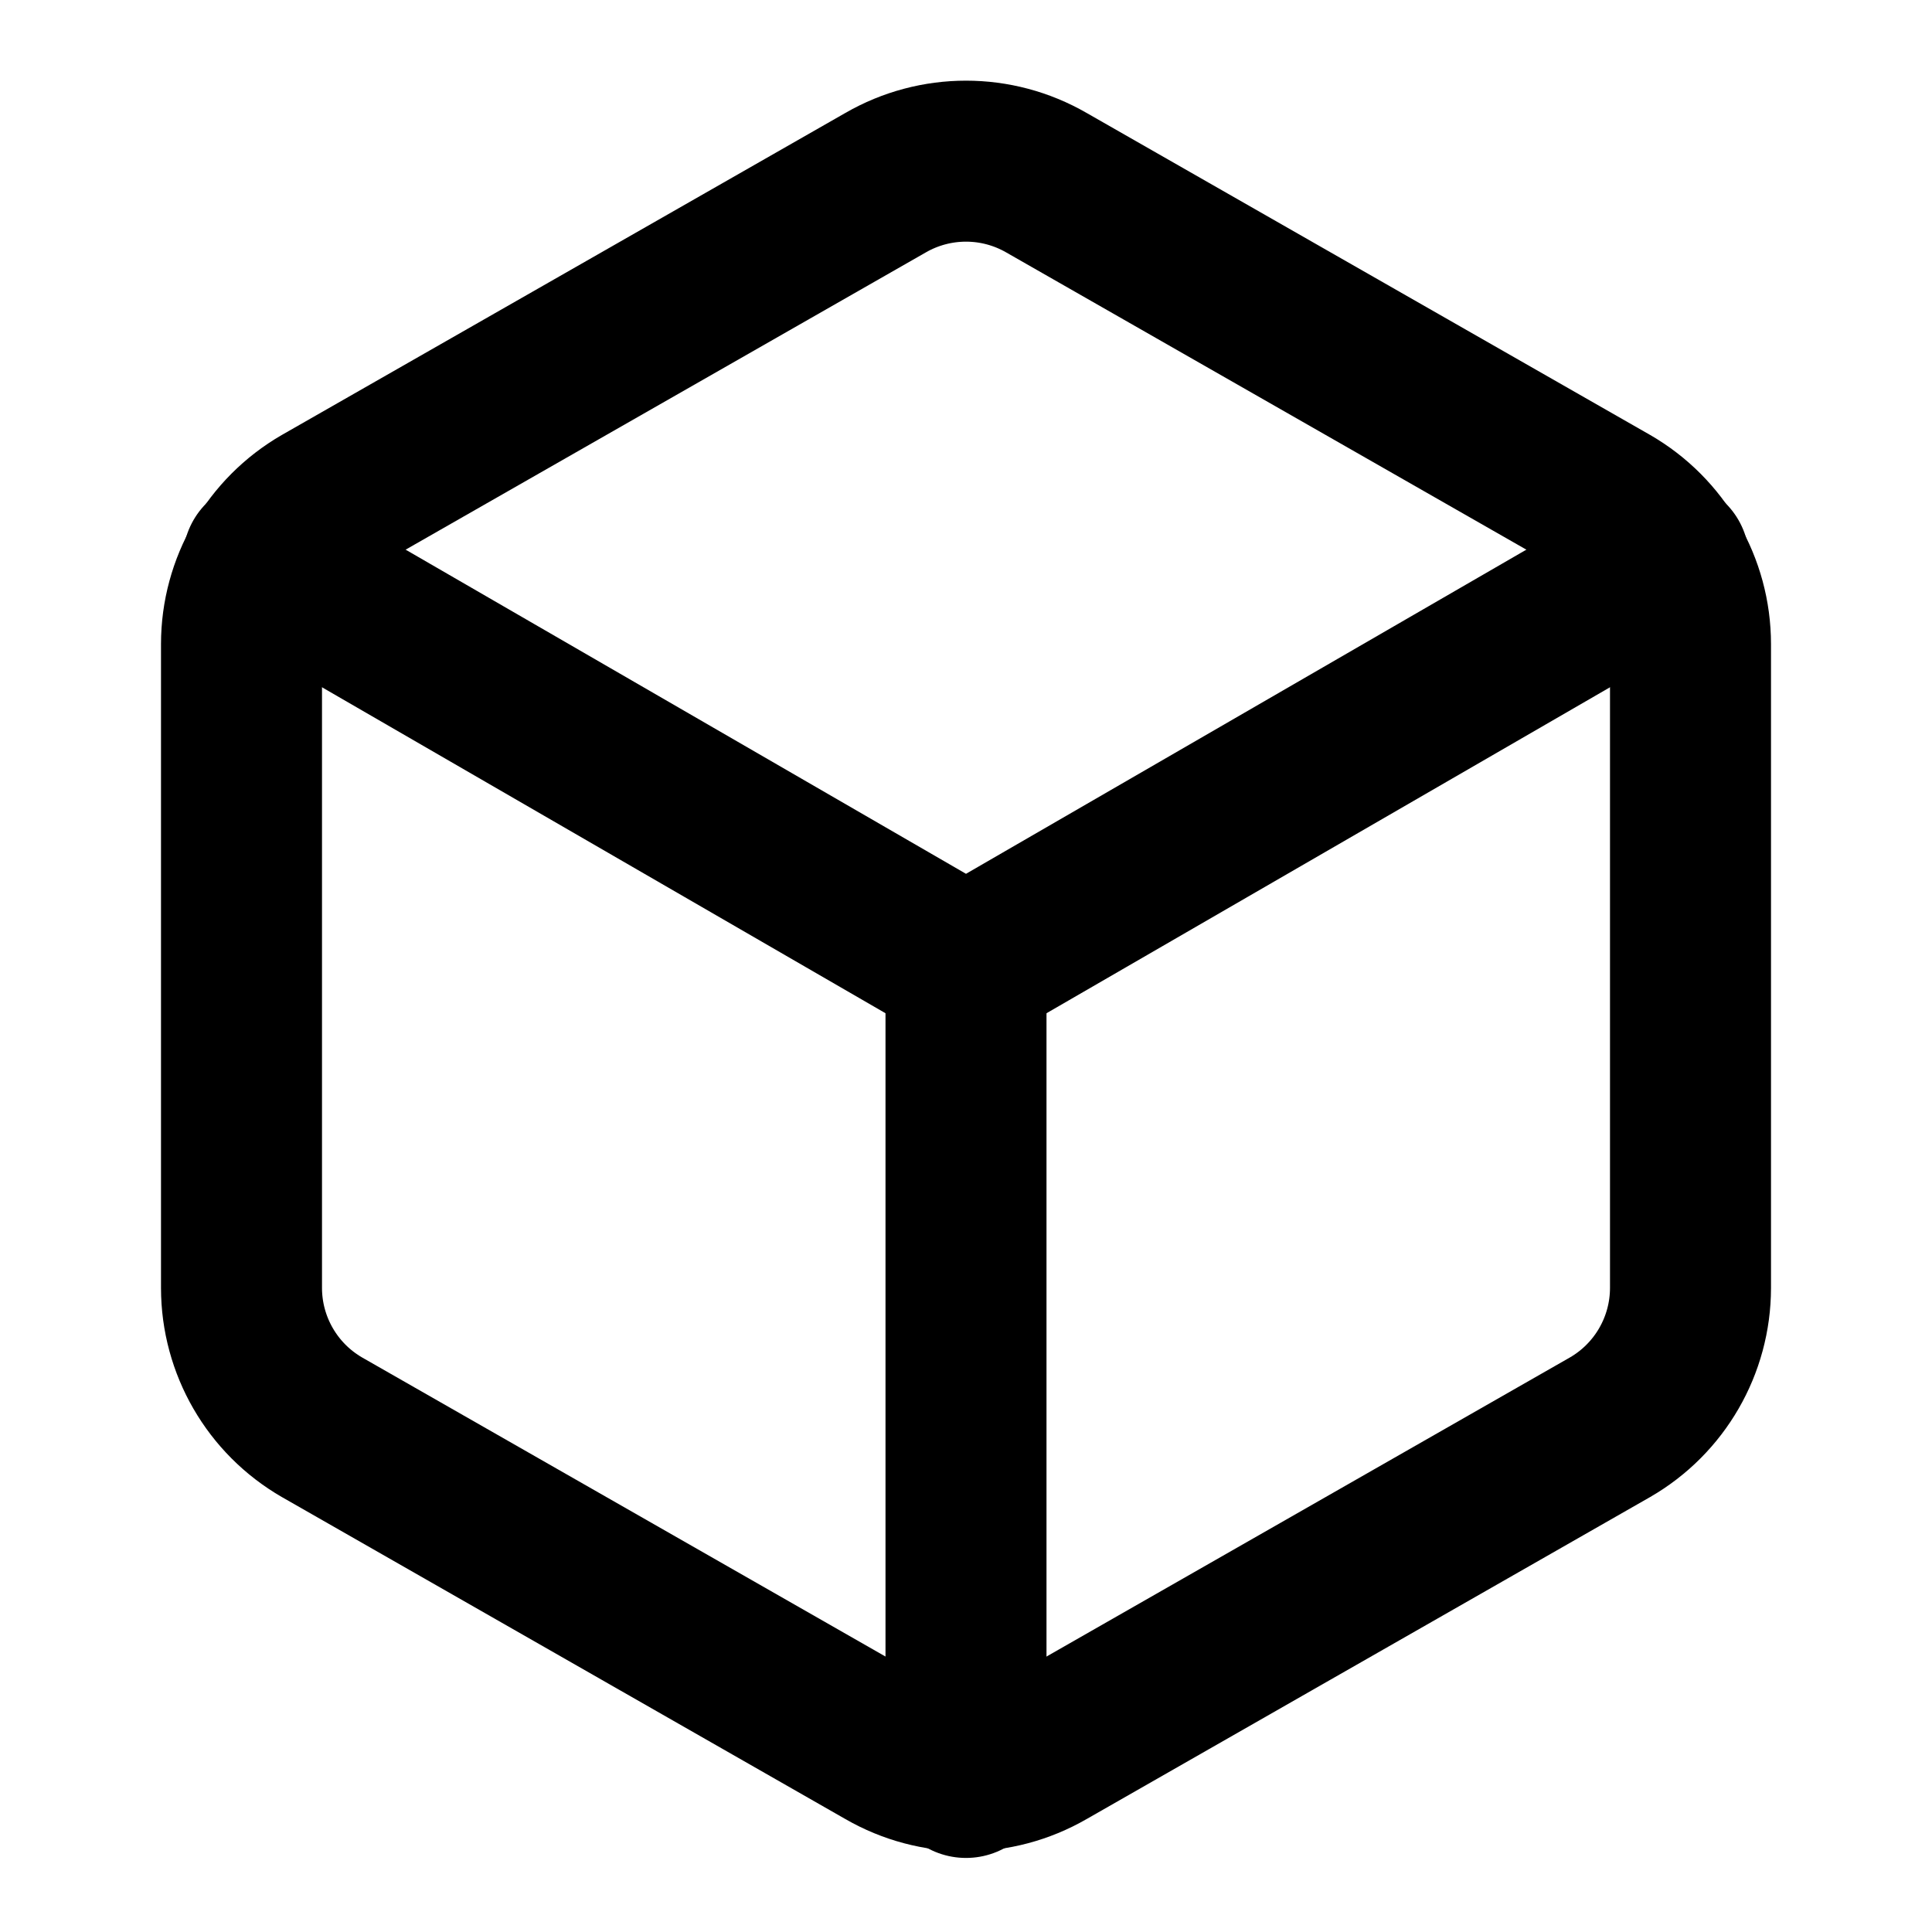
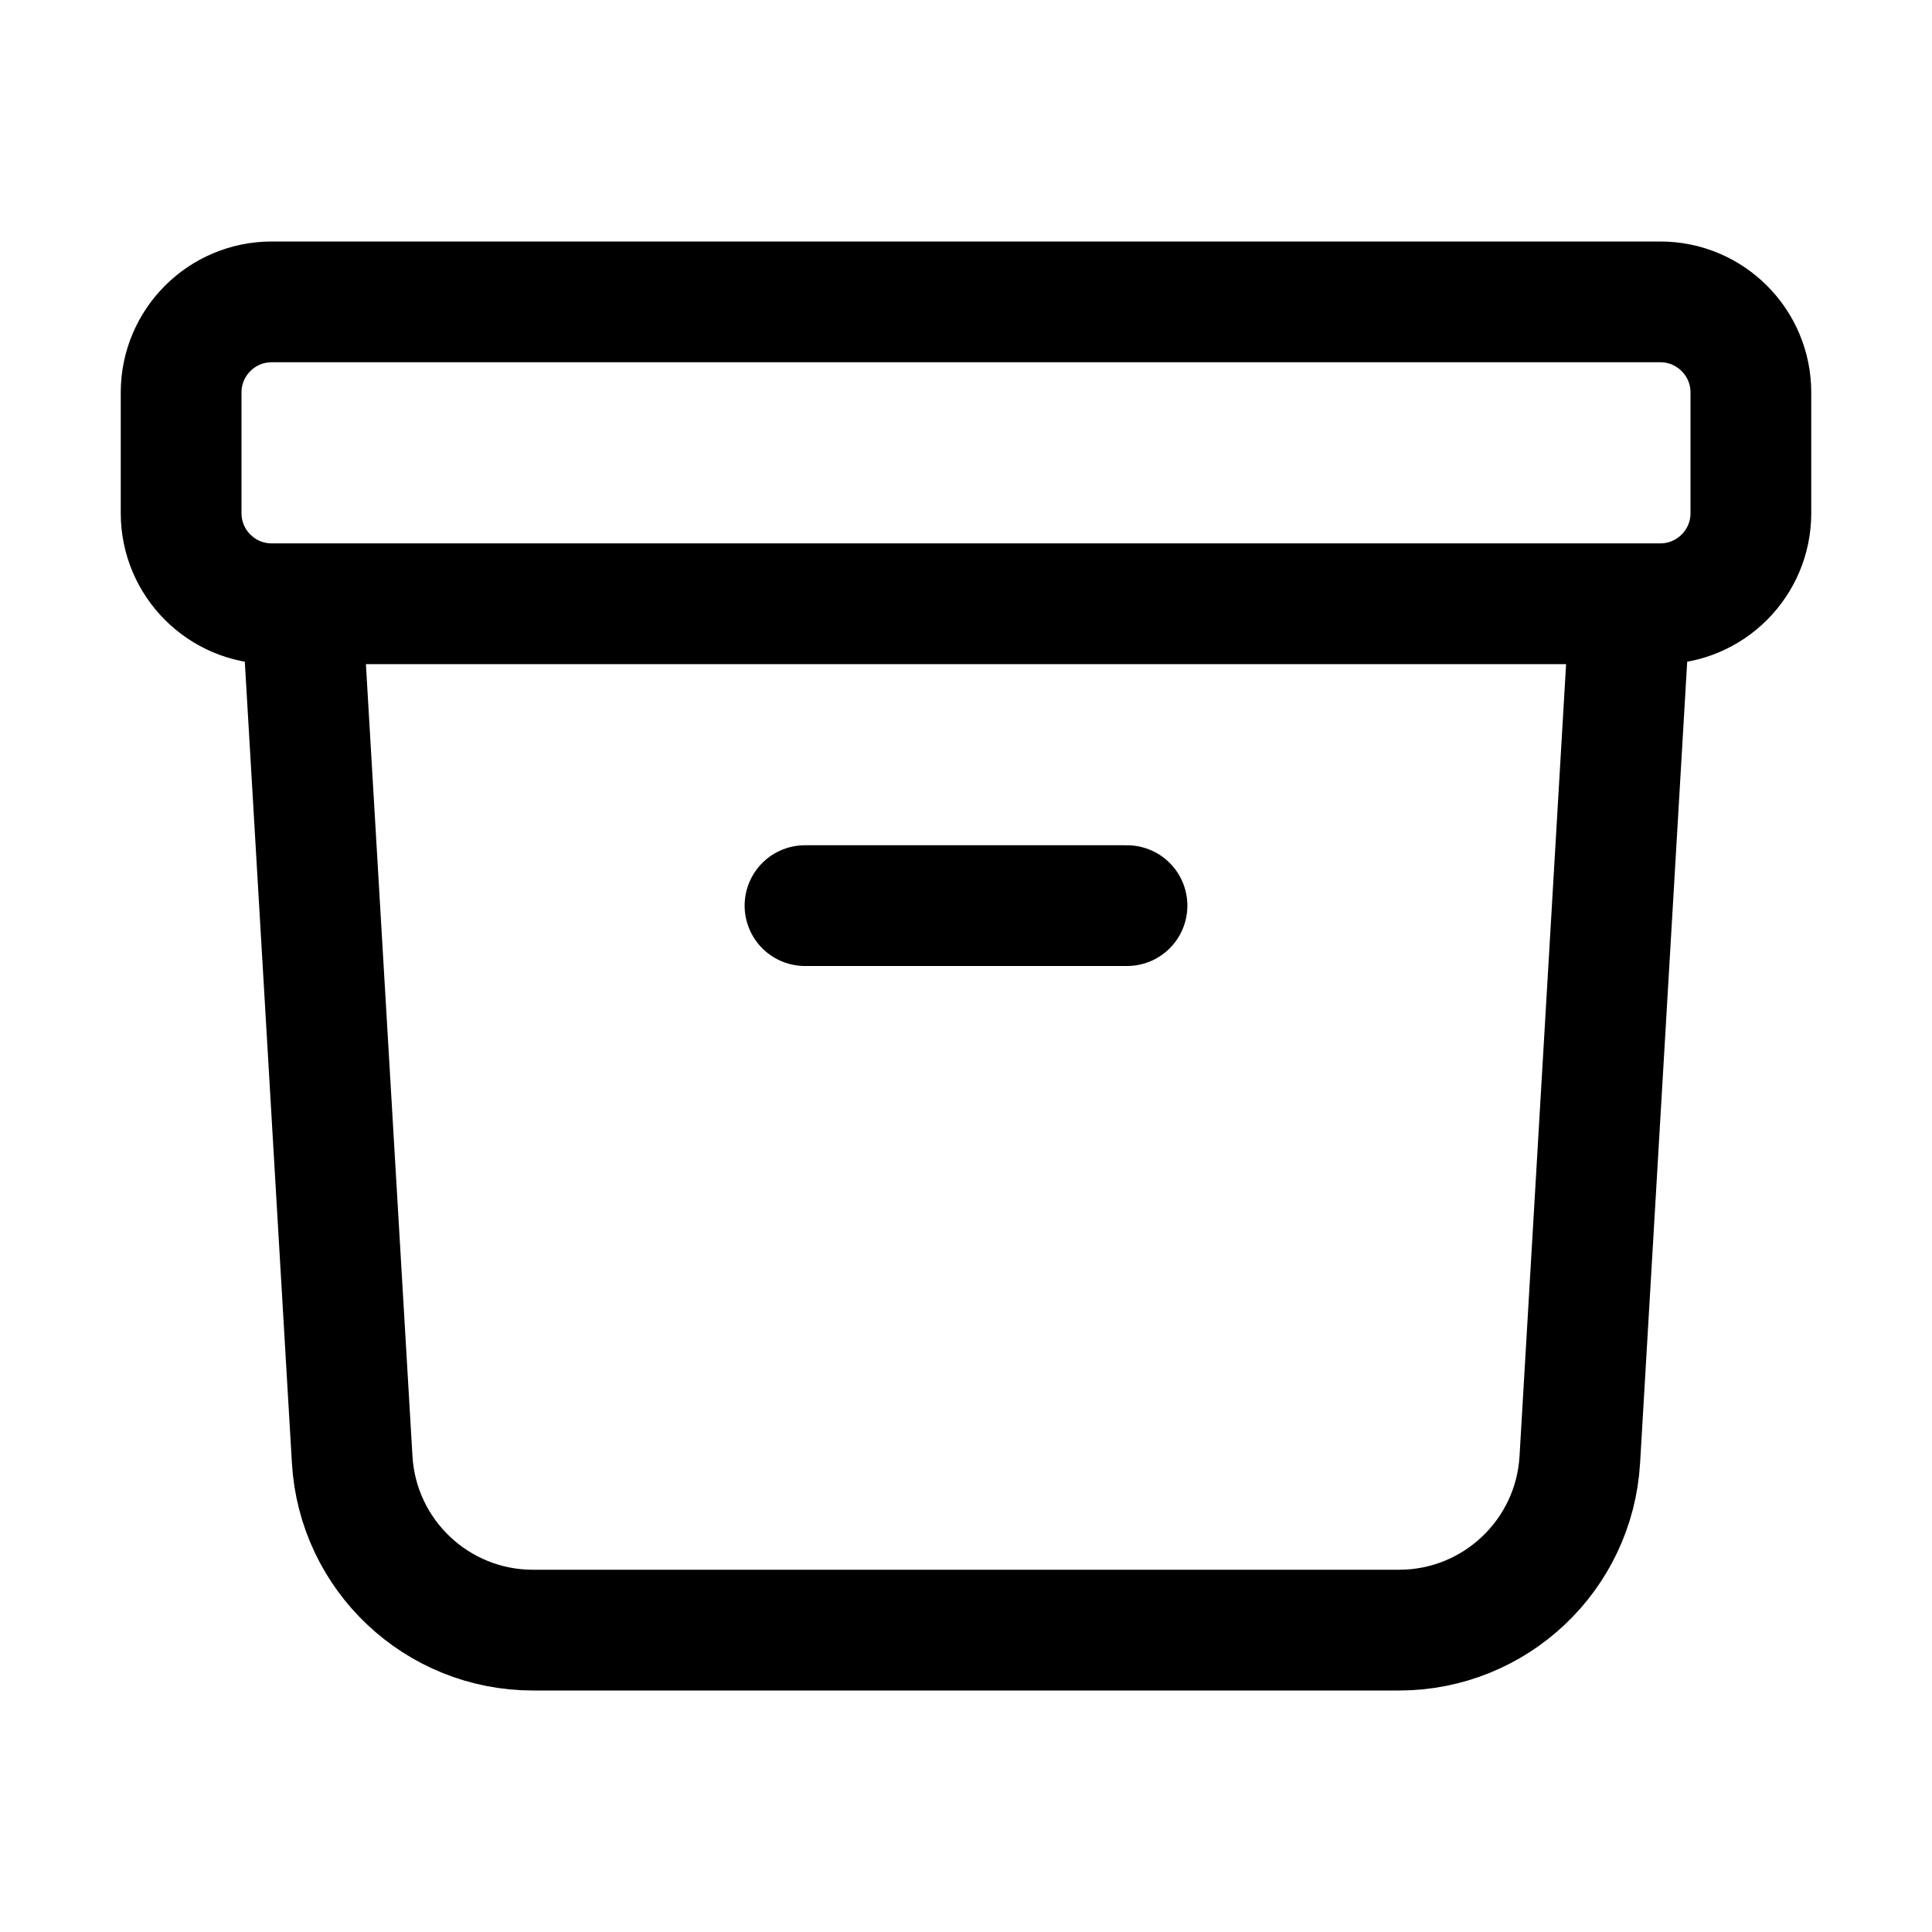
- <svg xmlns="http://www.w3.org/2000/svg" viewBox="0 0 24 24" fill="none" stroke="currentColor" stroke-width="2" stroke-linecap="round" stroke-linejoin="round">
-   <path d="M21 16V8a2 2 0 0 0-1-1.73l-7-4a2 2 0 0 0-2 0l-7 4A2 2 0 0 0 3 8v8a2 2 0 0 0 1 1.73l7 4a2 2 0 0 0 2 0l7-4A2 2 0 0 0 21 16z" />
-   <polyline points="3.27 6.96 12 12.01 20.73 6.96" />
-   <line x1="12" y1="22.08" x2="12" y2="12" />
+ <svg xmlns="http://www.w3.org/2000/svg" fill="none" viewBox="0 0 24 24" stroke-width="1.5" stroke="currentColor">
+   <path stroke-linecap="round" stroke-linejoin="round" d="m20.25 7.5-.625 10.632a2.25 2.25 0 0 1-2.247 2.118H6.622a2.25 2.25 0 0 1-2.247-2.118L3.75 7.5M10 11.25h4M3.375 7.5h17.25c.621 0 1.125-.504 1.125-1.125v-1.5c0-.621-.504-1.125-1.125-1.125H3.375c-.621 0-1.125.504-1.125 1.125v1.5c0 .621.504 1.125 1.125 1.125Z" />
</svg>
